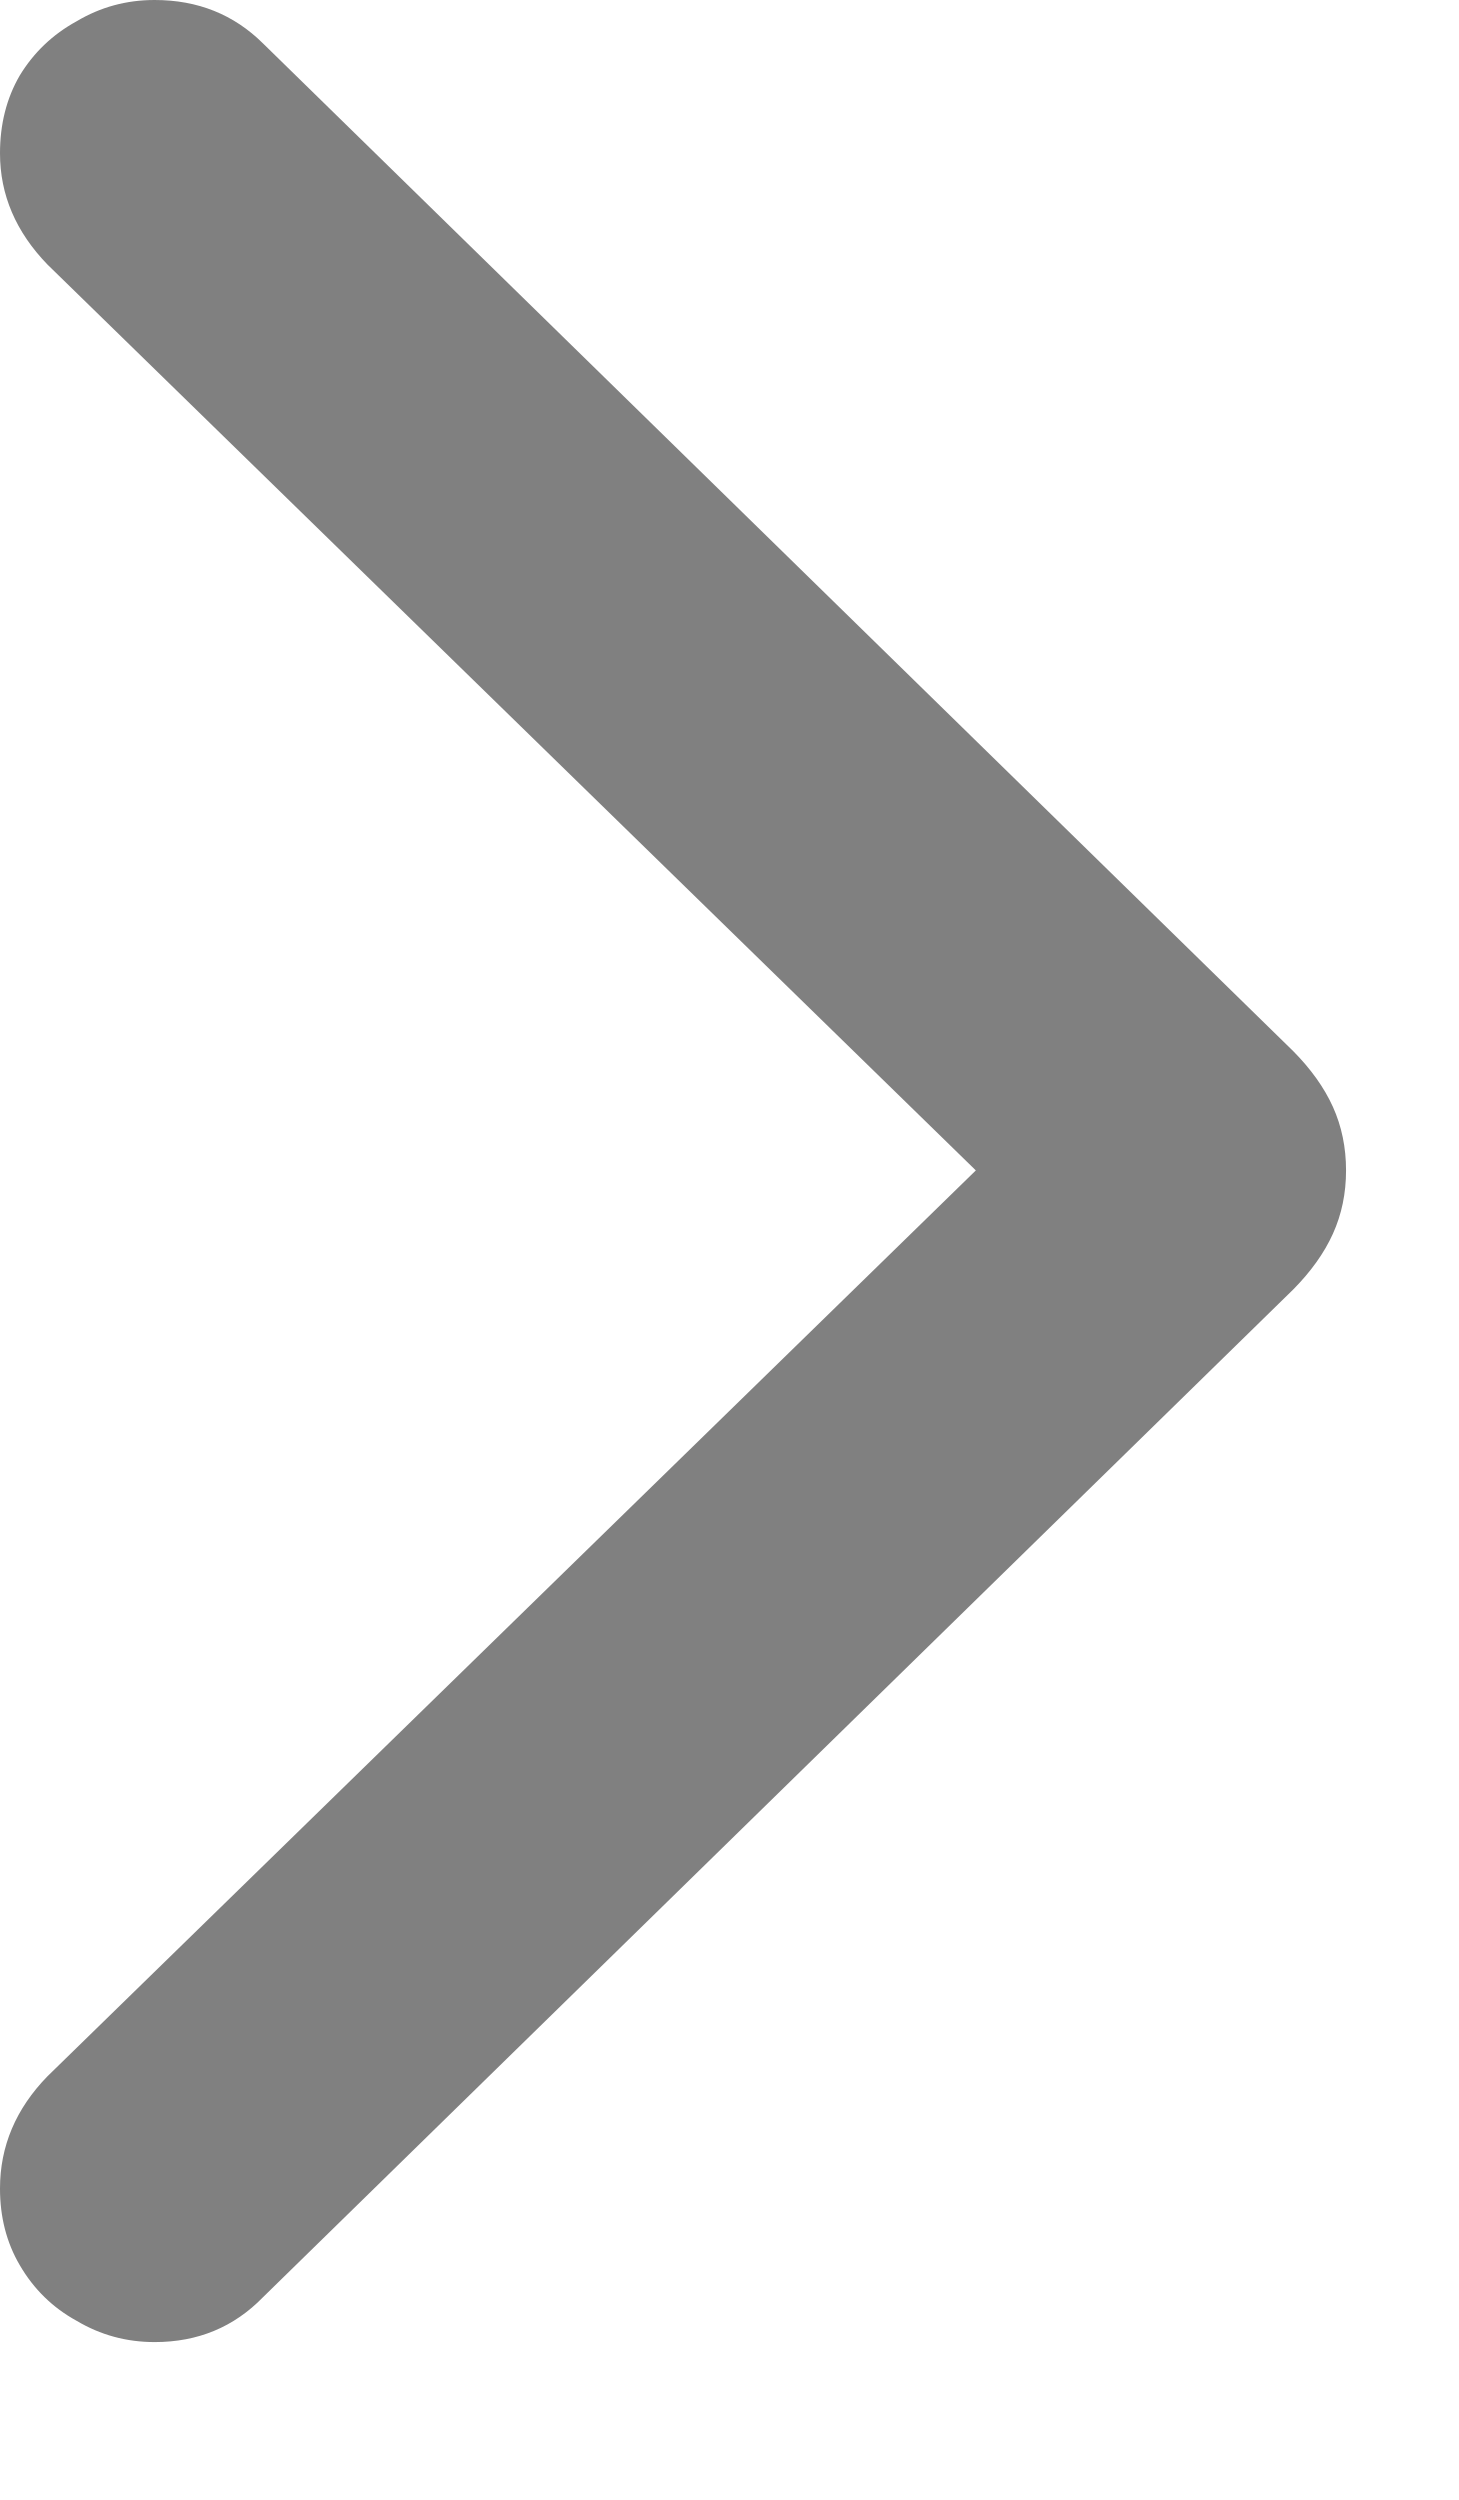
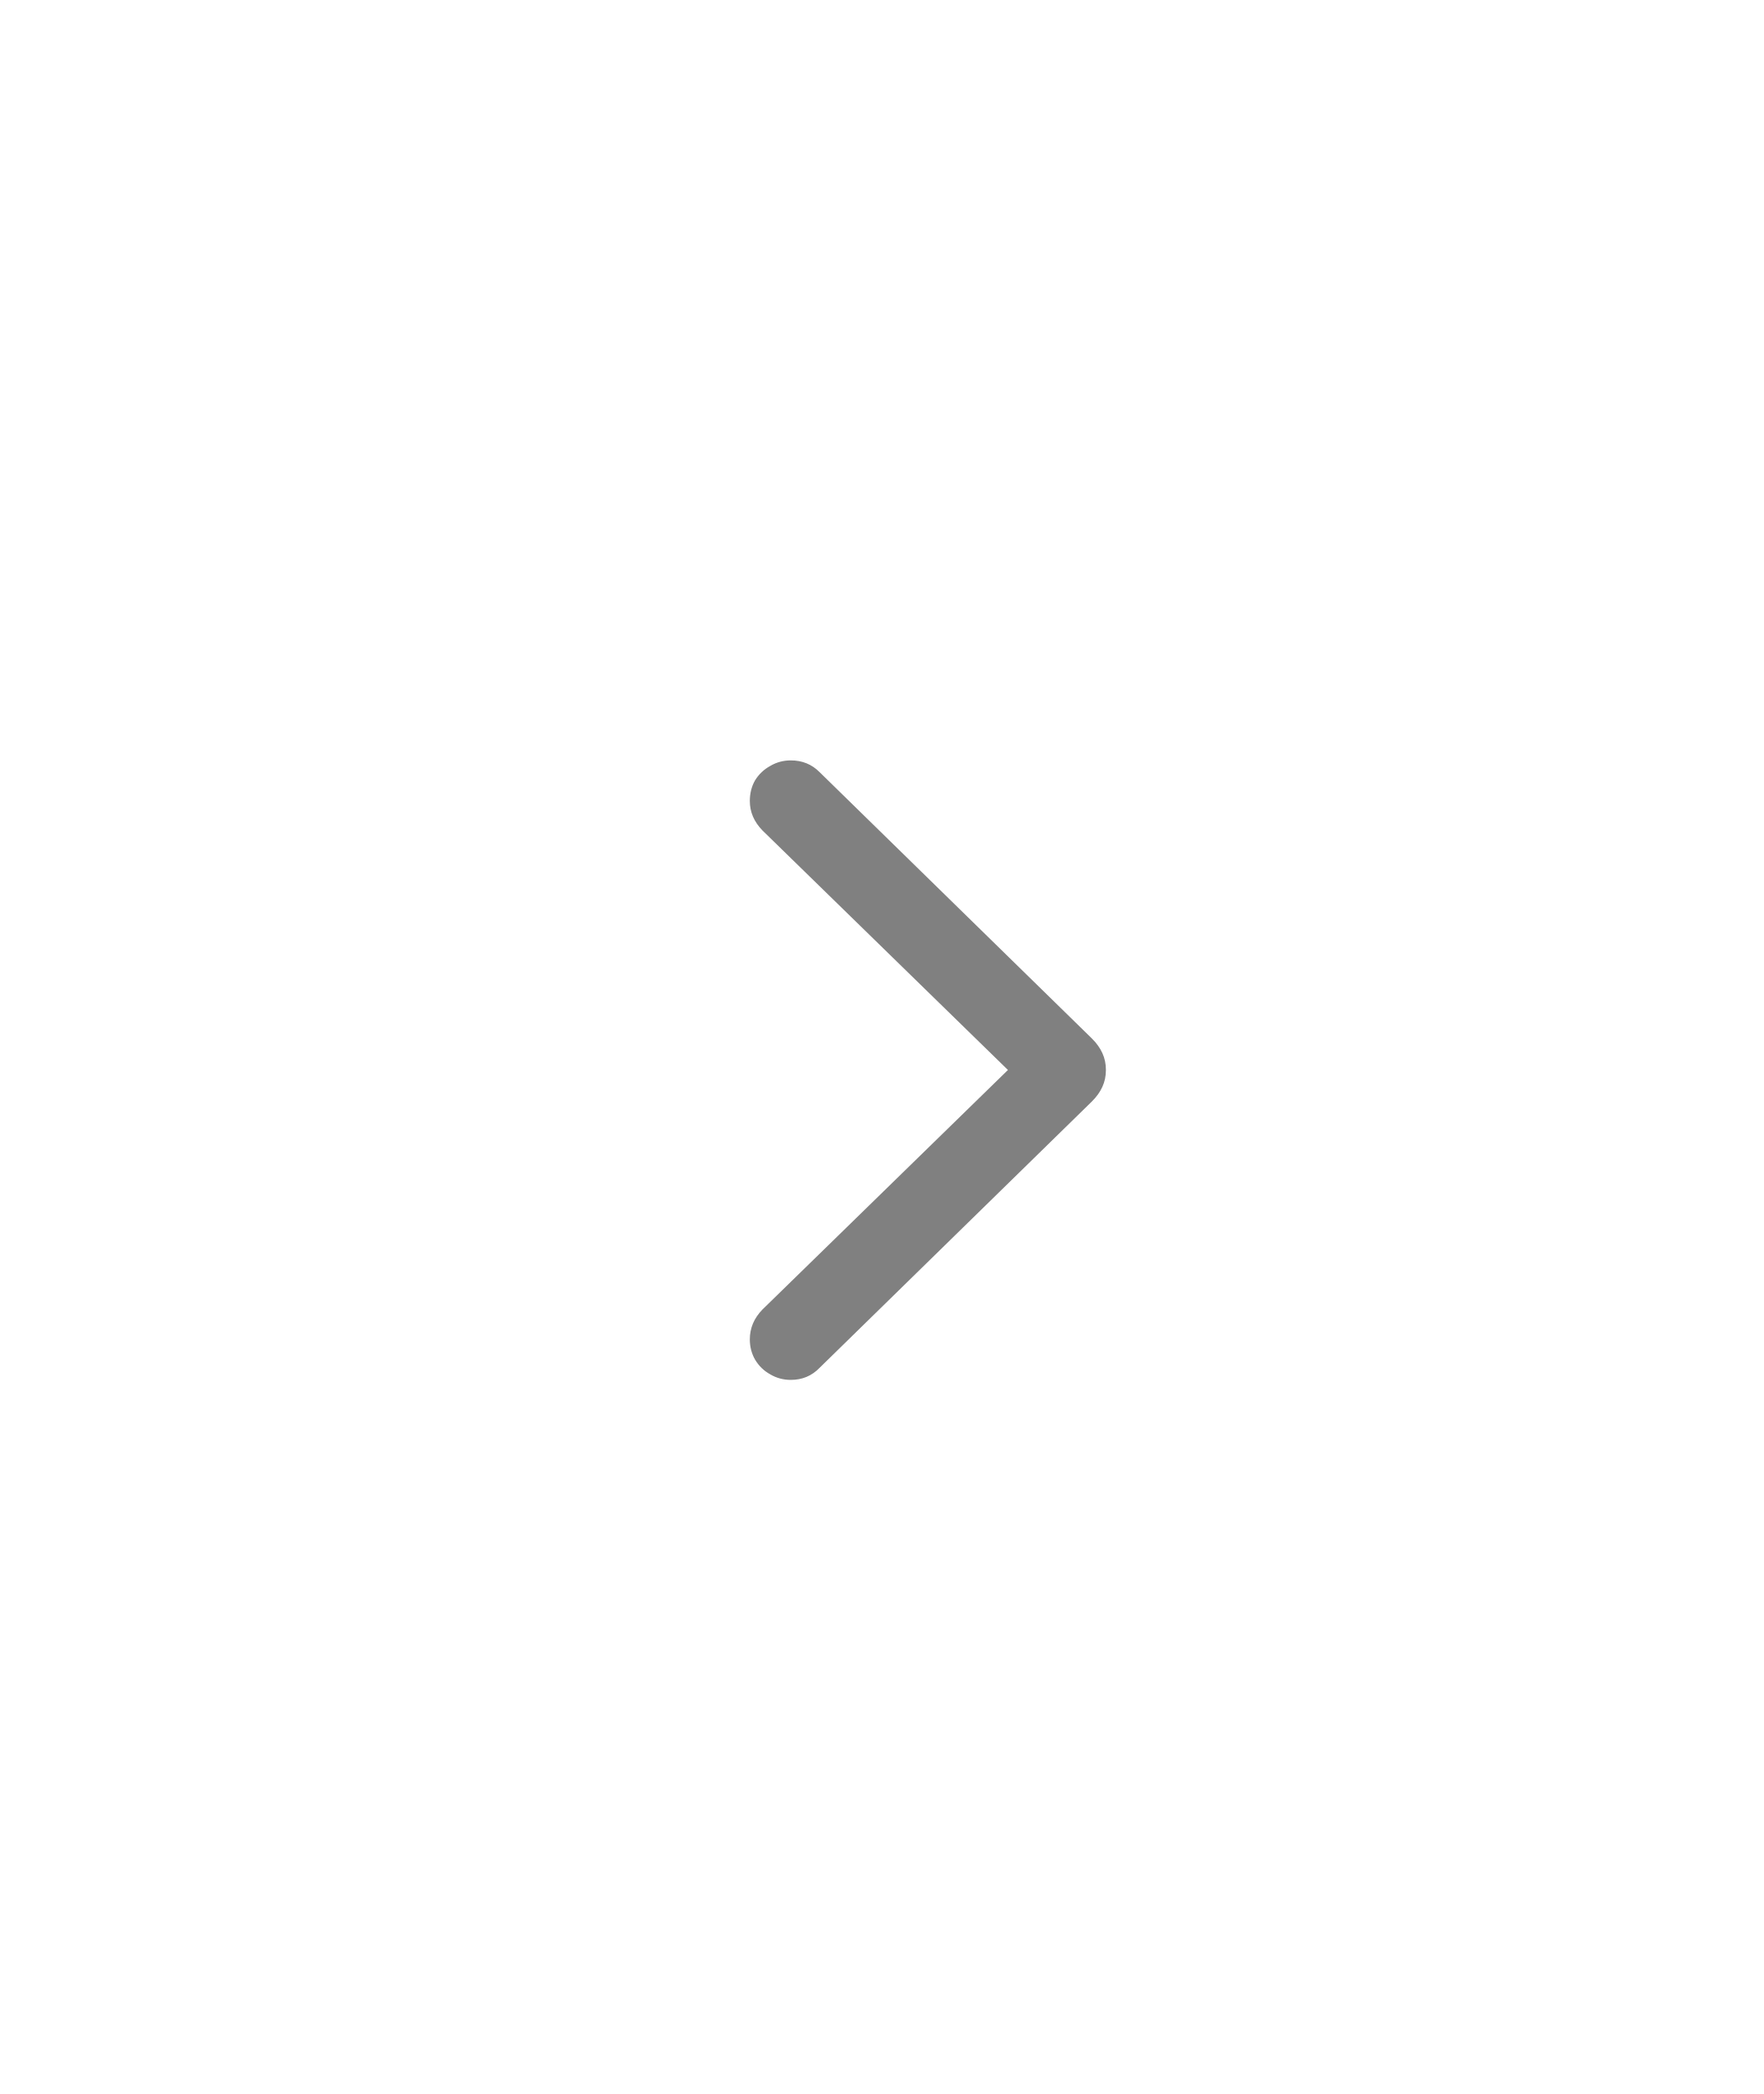
- <svg xmlns="http://www.w3.org/2000/svg" width="7" height="12" viewBox="0 0 7 12" fill="none">
-   <path d="M6.461 5.618C6.461 5.728 6.44 5.829 6.398 5.922C6.356 6.015 6.292 6.104 6.208 6.189L1.263 11.026C1.123 11.17 0.95 11.242 0.742 11.242C0.607 11.242 0.482 11.208 0.368 11.14C0.253 11.077 0.162 10.988 0.095 10.873C0.031 10.764 -0 10.641 -0 10.505C-0 10.302 0.076 10.122 0.228 9.966L4.684 5.618L0.228 1.27C0.076 1.113 -0 0.935 -0 0.736C-0 0.597 0.031 0.472 0.095 0.362C0.162 0.252 0.253 0.165 0.368 0.102C0.482 0.034 0.607 0 0.742 0C0.95 0 1.123 0.07 1.263 0.209L6.208 5.046C6.292 5.131 6.356 5.22 6.398 5.313C6.44 5.406 6.461 5.508 6.461 5.618Z" fill="#808080" />
+ <svg xmlns="http://www.w3.org/2000/svg" width="32" height="38" viewBox="0 0 32 38" fill="none">
+   <path d="M20.069 19.417C20.069 19.527 20.048 19.629 20.005 19.722C19.963 19.815 19.9 19.904 19.815 19.988L14.87 24.825C14.73 24.969 14.557 25.041 14.35 25.041C14.214 25.041 14.089 25.007 13.975 24.939C13.861 24.876 13.77 24.787 13.702 24.673C13.639 24.563 13.607 24.44 13.607 24.305C13.607 24.102 13.683 23.922 13.835 23.765L18.291 19.417L13.835 15.069C13.683 14.912 13.607 14.735 13.607 14.536C13.607 14.396 13.639 14.271 13.702 14.161C13.77 14.051 13.861 13.964 13.975 13.901C14.089 13.833 14.214 13.799 14.35 13.799C14.557 13.799 14.73 13.869 14.87 14.009L19.815 18.846C19.9 18.93 19.963 19.019 20.005 19.112C20.048 19.205 20.069 19.307 20.069 19.417Z" fill="#808080" />
</svg>
